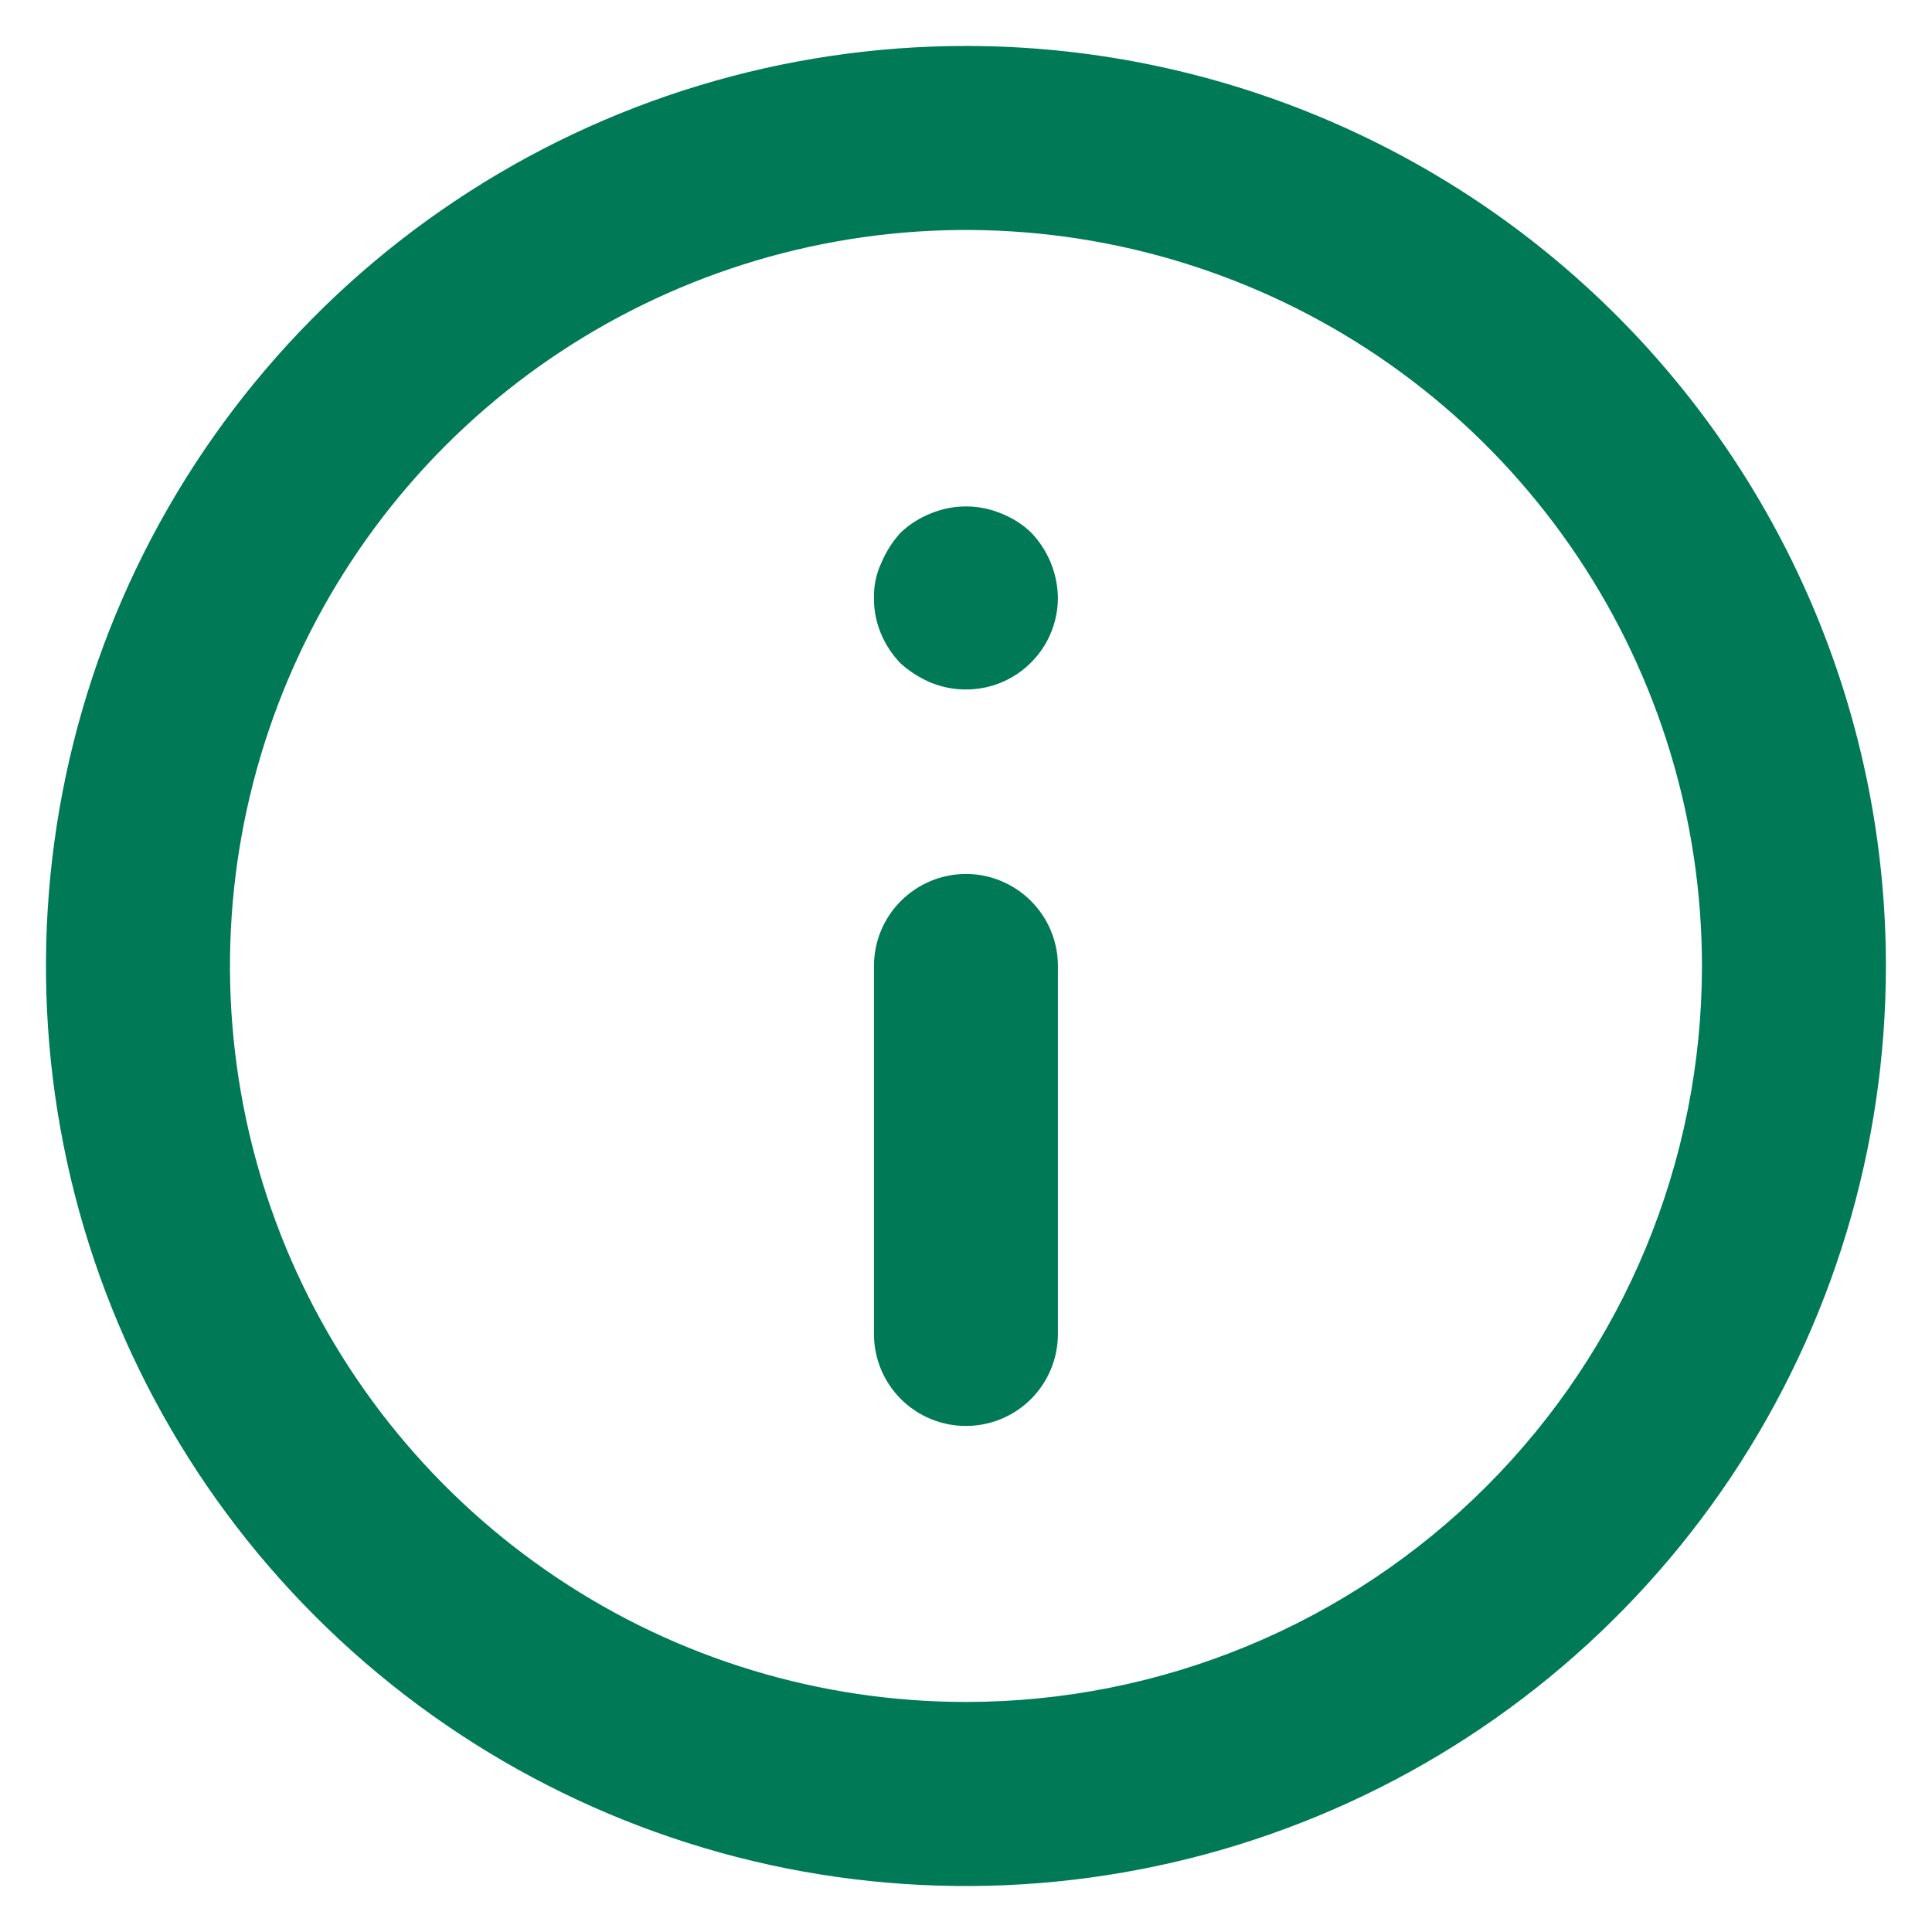
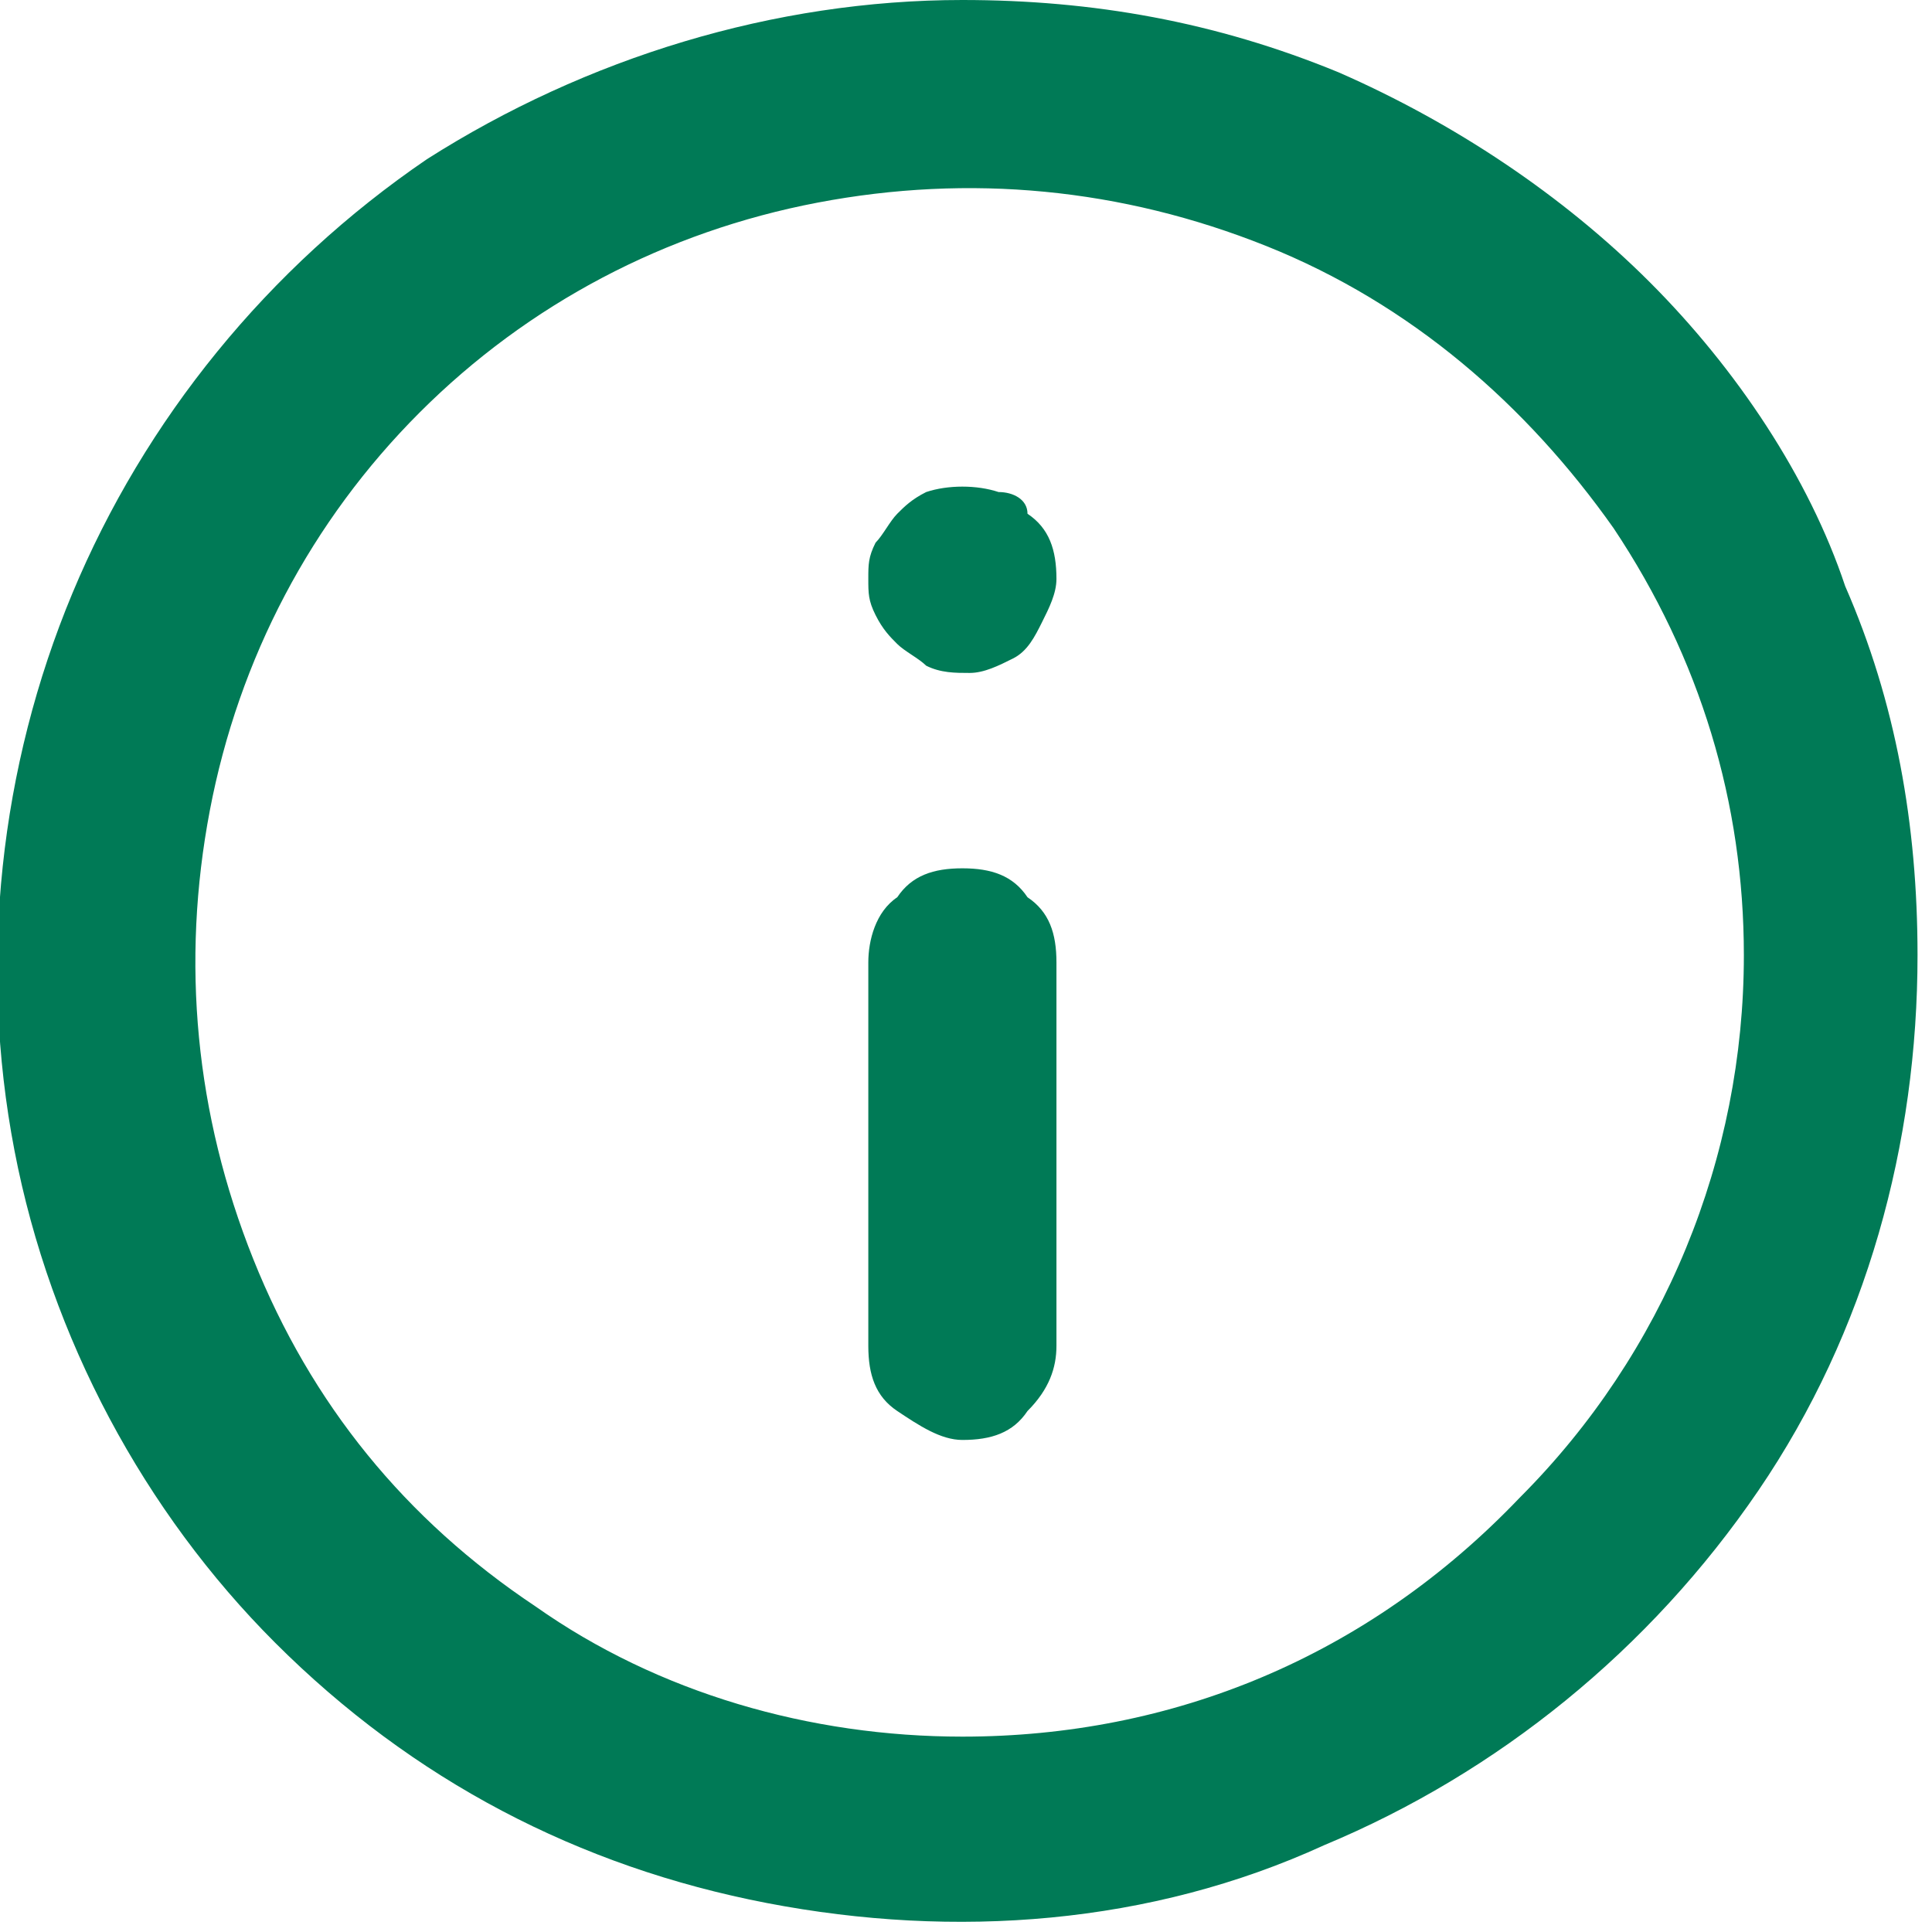
- <svg xmlns="http://www.w3.org/2000/svg" width="14" height="14" viewBox="0 0 14 14" fill="none">
-   <path d="M7 6.333C6.823 6.333 6.653 6.404 6.528 6.529C6.403 6.654 6.333 6.823 6.333 7V9.667C6.333 9.843 6.403 10.013 6.528 10.138C6.653 10.263 6.823 10.333 7 10.333C7.176 10.333 7.346 10.263 7.471 10.138C7.596 10.013 7.666 9.843 7.666 9.667V7C7.666 6.823 7.596 6.654 7.471 6.529C7.346 6.404 7.176 6.333 7 6.333ZM7.253 3.72C7.091 3.653 6.909 3.653 6.746 3.72C6.665 3.752 6.59 3.799 6.526 3.86C6.467 3.925 6.42 3.999 6.386 4.08C6.349 4.159 6.331 4.246 6.333 4.333C6.332 4.421 6.349 4.508 6.383 4.589C6.416 4.67 6.465 4.744 6.526 4.807C6.591 4.866 6.666 4.913 6.746 4.947C6.847 4.988 6.957 5.004 7.066 4.993C7.174 4.983 7.279 4.945 7.369 4.885C7.46 4.824 7.535 4.742 7.587 4.646C7.638 4.55 7.666 4.442 7.666 4.333C7.664 4.157 7.595 3.988 7.473 3.86C7.41 3.799 7.335 3.752 7.253 3.72ZM7 0.333C5.681 0.333 4.392 0.724 3.296 1.457C2.2 2.189 1.345 3.231 0.84 4.449C0.336 5.667 0.204 7.007 0.461 8.301C0.718 9.594 1.353 10.782 2.286 11.714C3.218 12.646 4.406 13.281 5.699 13.539C6.992 13.796 8.333 13.664 9.551 13.159C10.769 12.655 11.81 11.8 12.543 10.704C13.275 9.607 13.666 8.319 13.666 7C13.666 6.125 13.494 5.258 13.159 4.449C12.824 3.64 12.333 2.905 11.714 2.286C11.095 1.667 10.36 1.176 9.551 0.841C8.742 0.506 7.875 0.333 7 0.333ZM7 12.333C5.945 12.333 4.914 12.021 4.037 11.434C3.16 10.848 2.476 10.015 2.072 9.041C1.669 8.066 1.563 6.994 1.769 5.96C1.975 4.925 2.483 3.975 3.228 3.229C3.974 2.483 4.925 1.975 5.959 1.769C6.994 1.563 8.066 1.669 9.041 2.073C10.015 2.476 10.848 3.16 11.434 4.037C12.02 4.914 12.333 5.945 12.333 7C12.333 8.414 11.771 9.771 10.771 10.771C9.771 11.771 8.414 12.333 7 12.333Z" fill="#007A56" />
+ <svg xmlns="http://www.w3.org/2000/svg" version="1.1" id="Layer_1" x="0px" y="0px" viewBox="0 0 26.7 26.7" style="enable-background:new 0 0 26.7 26.7;" xml:space="preserve">
+   <style type="text/css">
+ 	.st0{fill:#007A56;}
+ </style>
+   <path class="st0" d="M13.3,12c-0.4,0-0.7,0.1-0.9,0.4C12.1,12.6,12,13,12,13.3v5.3c0,0.4,0.1,0.7,0.4,0.9c0.3,0.2,0.6,0.4,0.9,0.4  c0.4,0,0.7-0.1,0.9-0.4c0.3-0.3,0.4-0.6,0.4-0.9v-5.3c0-0.4-0.1-0.7-0.4-0.9C14,12.1,13.7,12,13.3,12z M13.8,6.8  c-0.3-0.1-0.7-0.1-1,0c-0.2,0.1-0.3,0.2-0.4,0.3c-0.1,0.1-0.2,0.3-0.3,0.4C12,7.7,12,7.8,12,8c0,0.2,0,0.3,0.1,0.5  c0.1,0.2,0.2,0.3,0.3,0.4c0.1,0.1,0.3,0.2,0.4,0.3c0.2,0.1,0.4,0.1,0.6,0.1c0.2,0,0.4-0.1,0.6-0.2c0.2-0.1,0.3-0.3,0.4-0.5  c0.1-0.2,0.2-0.4,0.2-0.6c0-0.4-0.1-0.7-0.4-0.9C14.2,6.9,14,6.8,13.8,6.8z M13.3,0c-2.6,0-5.2,0.8-7.4,2.2C3.7,3.7,2,5.8,1,8.2  c-1,2.4-1.3,5.1-0.8,7.7c0.5,2.6,1.8,5,3.6,6.8c1.9,1.9,4.2,3.1,6.8,3.6c2.6,0.5,5.3,0.3,7.7-0.8c2.4-1,4.5-2.7,6-4.9  c1.5-2.2,2.2-4.8,2.2-7.4c0-1.8-0.3-3.5-1-5.1C25,6.6,24,5.1,22.8,3.9c-1.2-1.2-2.7-2.2-4.3-2.9C16.8,0.3,15.1,0,13.3,0z M13.3,24  c-2.1,0-4.2-0.6-5.9-1.8c-1.8-1.2-3.1-2.8-3.9-4.8s-1-4.1-0.6-6.2c0.4-2.1,1.4-4,2.9-5.5s3.4-2.5,5.5-2.9c2.1-0.4,4.2-0.2,6.2,0.6  s3.6,2.2,4.8,3.9c1.2,1.8,1.8,3.8,1.8,5.9c0,2.8-1.1,5.5-3.1,7.5C18.9,22.9,16.2,24,13.3,24z" />
</svg>
